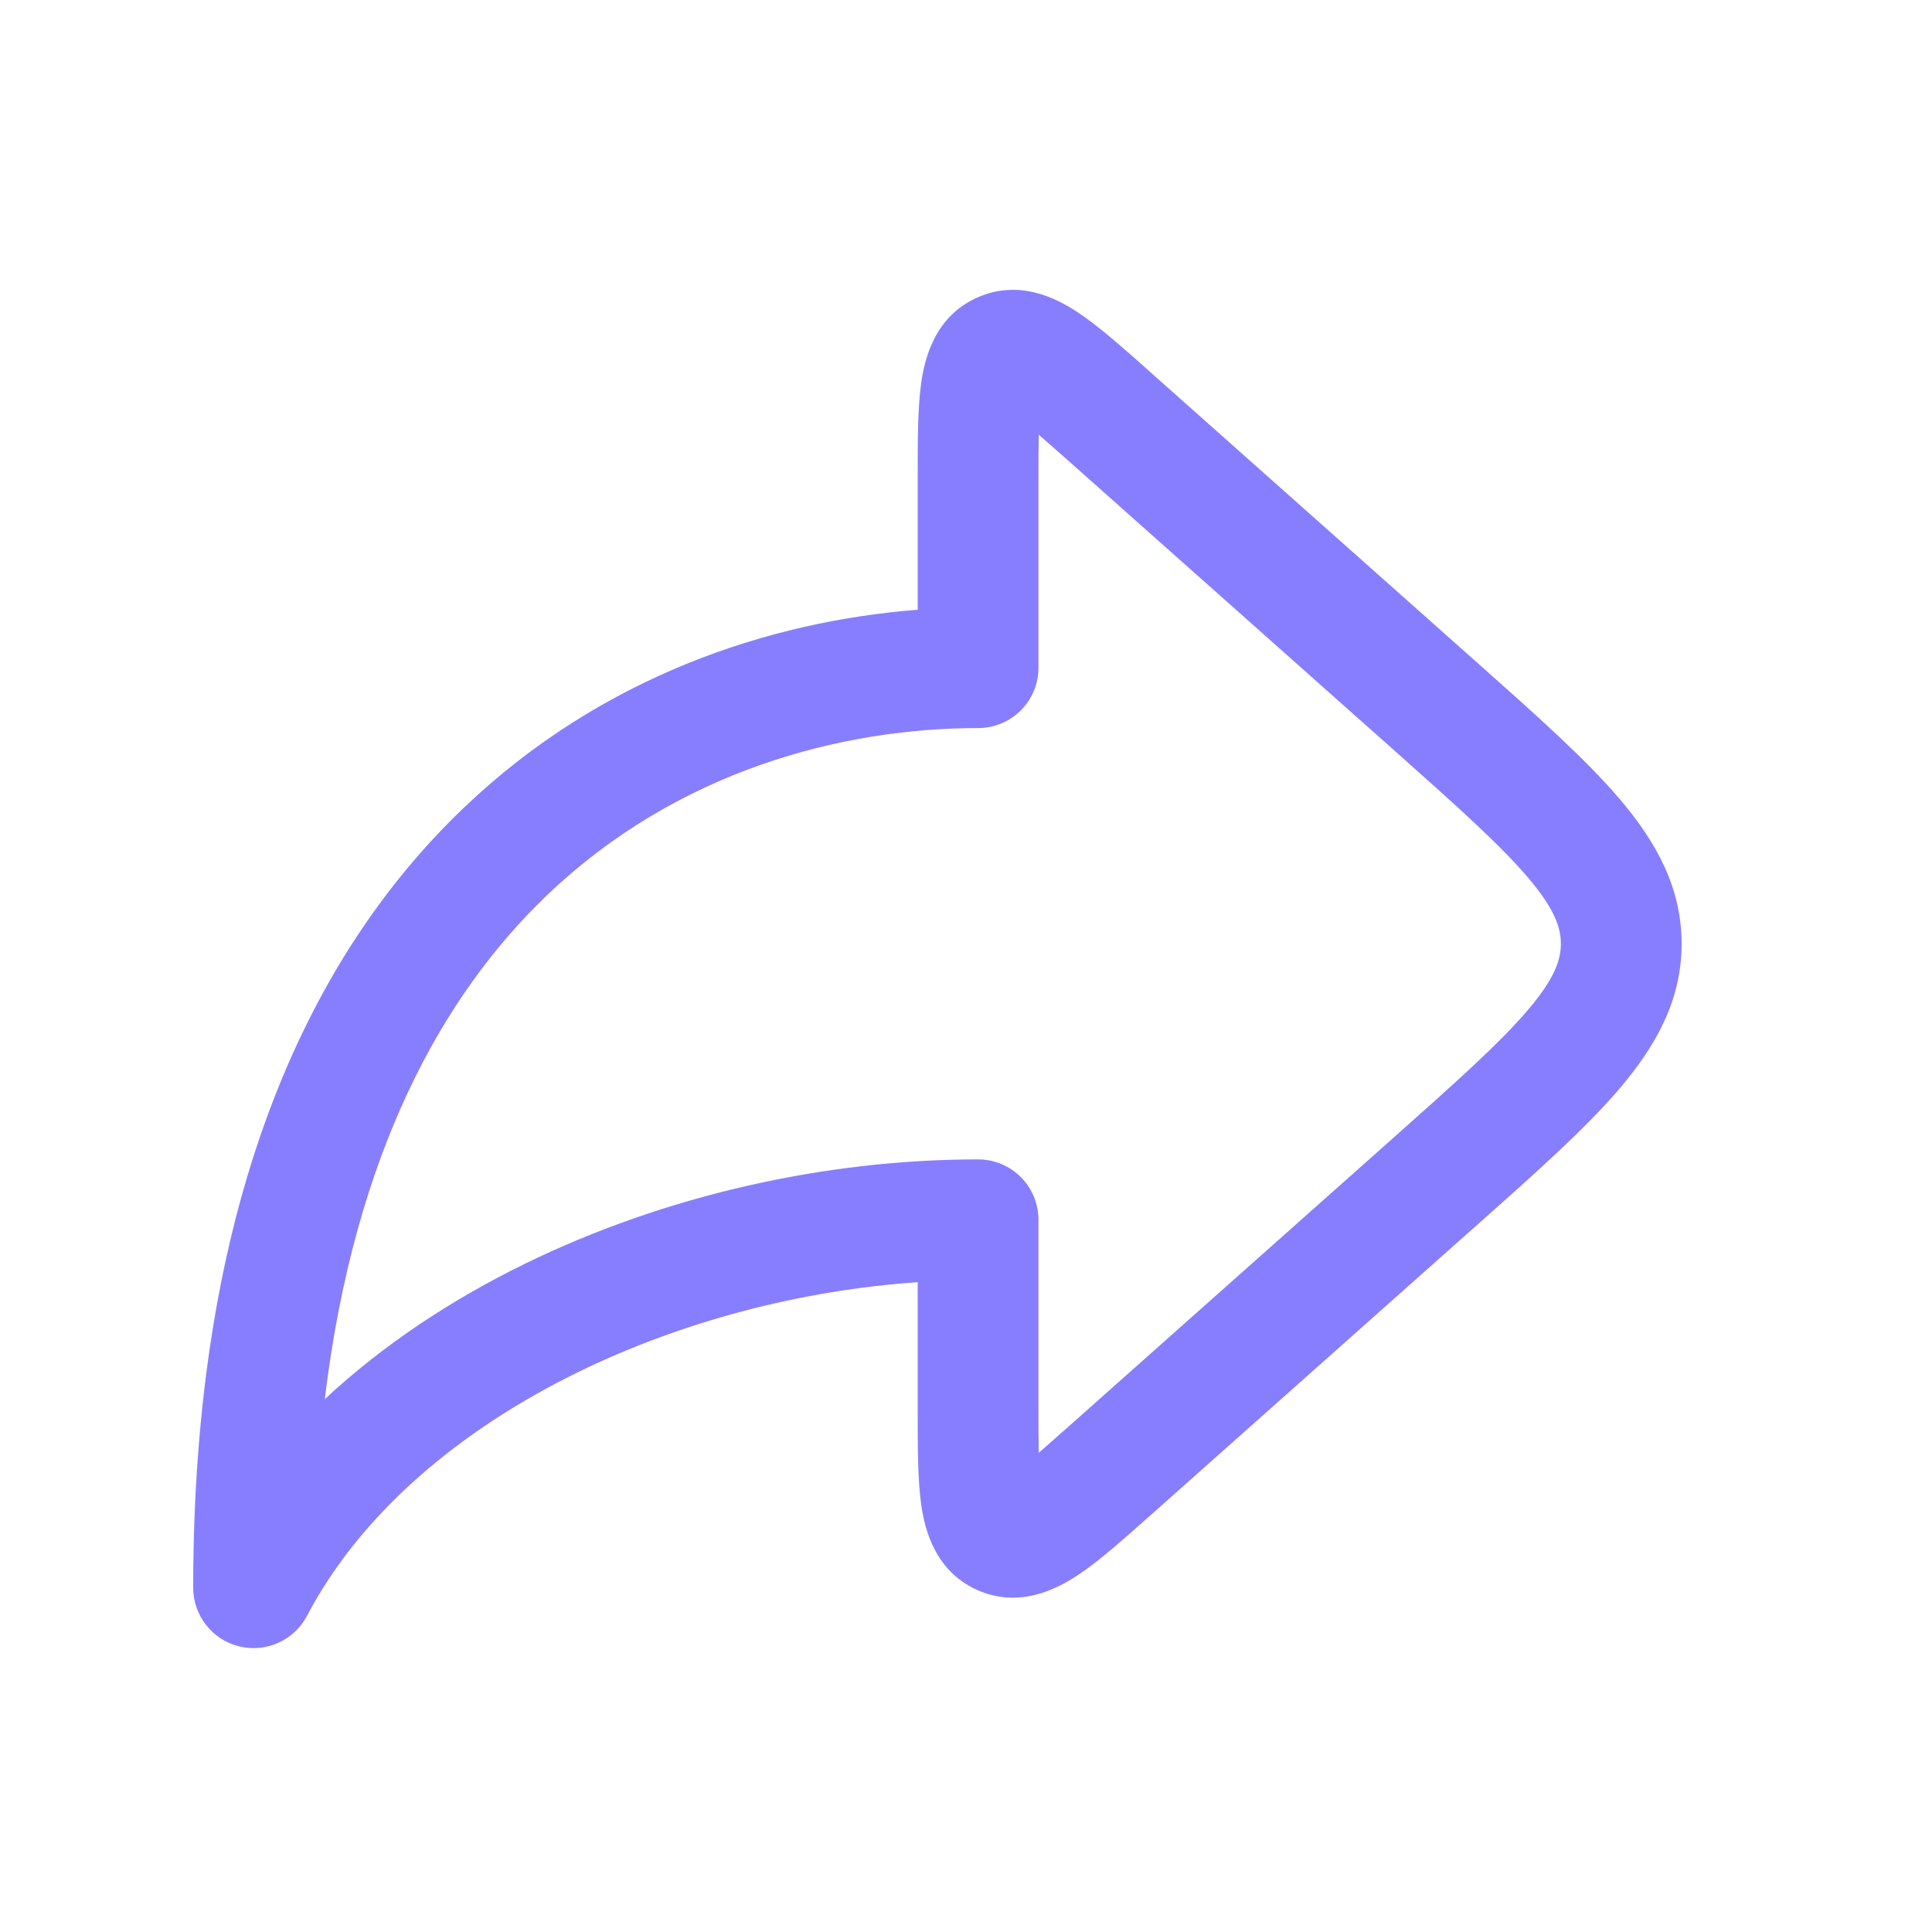
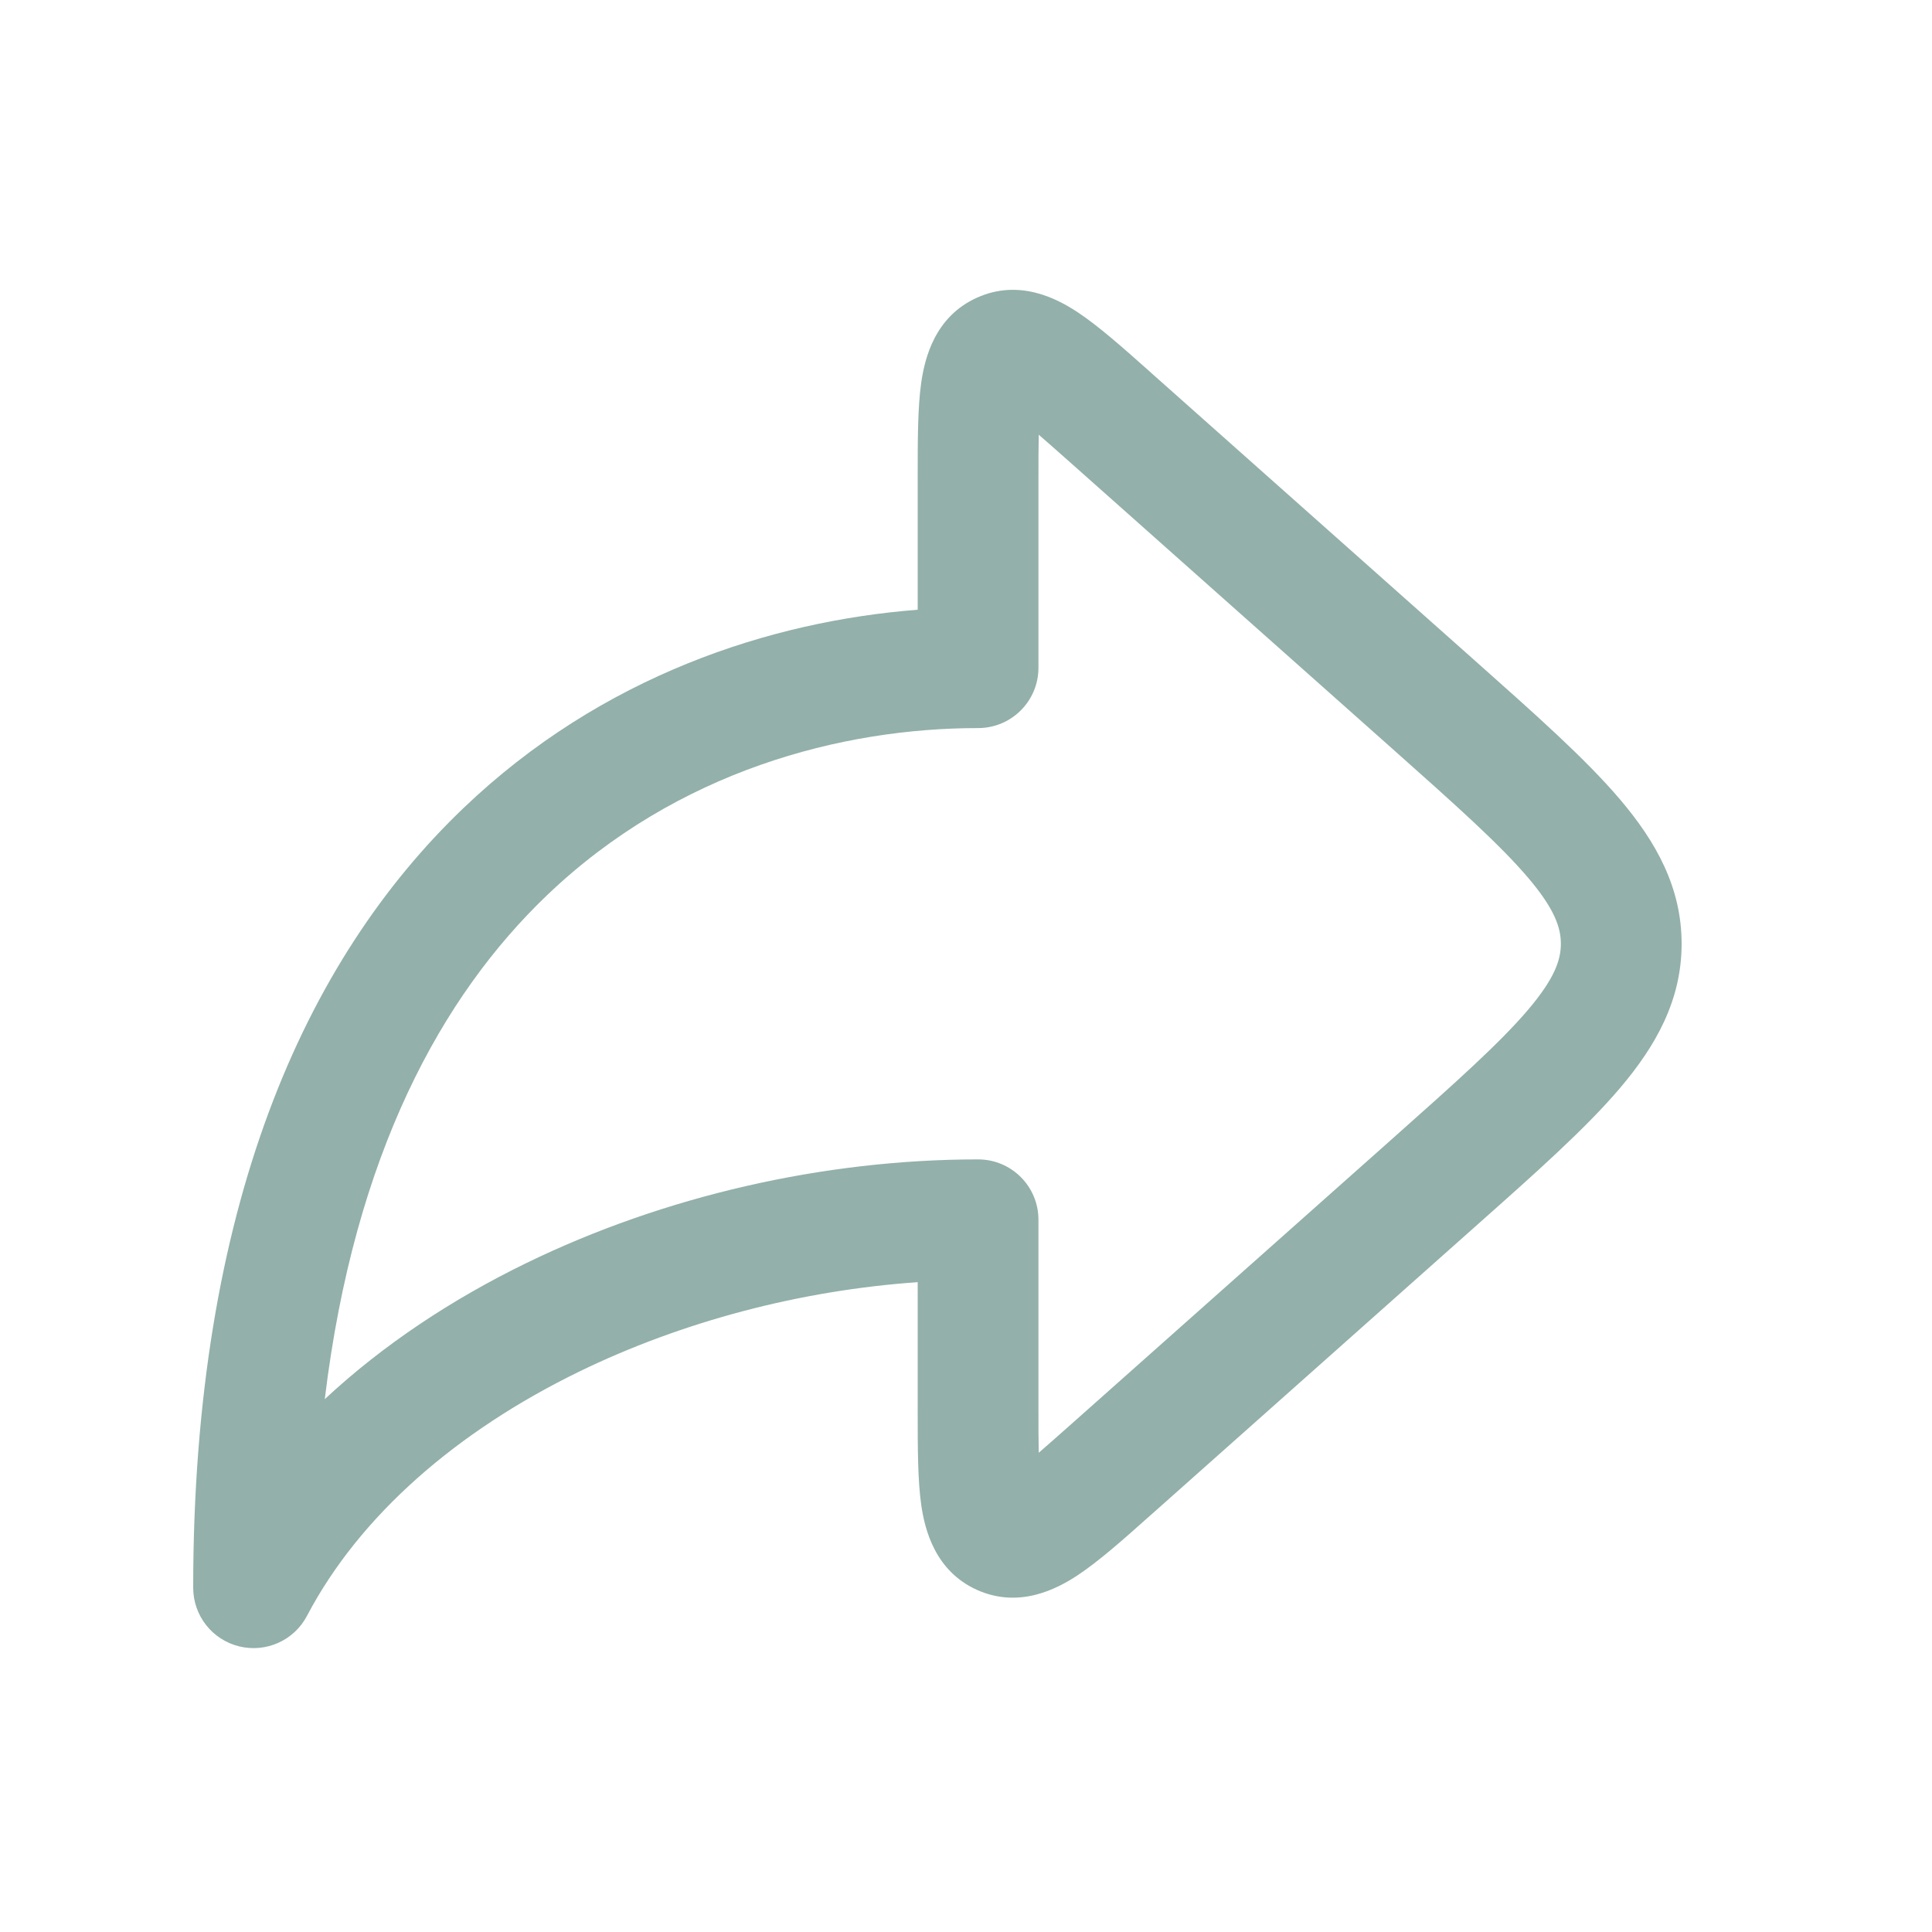
<svg xmlns="http://www.w3.org/2000/svg" width="20" height="20" viewBox="0 0 20 20" fill="none">
-   <path fill-rule="evenodd" clip-rule="evenodd" d="M11.895 3.84C11.906 3.85 11.916 3.859 11.927 3.869L15.272 6.842C15.896 7.397 16.414 7.856 16.769 8.274C17.142 8.713 17.408 9.185 17.408 9.77C17.408 10.354 17.142 10.826 16.769 11.265C16.414 11.683 15.896 12.143 15.272 12.697L11.927 15.671C11.916 15.68 11.906 15.69 11.895 15.699C11.625 15.94 11.372 16.164 11.154 16.308C10.94 16.449 10.551 16.654 10.115 16.459C9.679 16.263 9.574 15.835 9.537 15.582C9.5 15.323 9.5 14.985 9.5 14.624C9.5 14.609 9.5 14.595 9.5 14.581V13.273C8.29 13.357 7.065 13.678 5.993 14.2C4.732 14.815 3.725 15.686 3.178 16.727C3.045 16.981 2.755 17.112 2.475 17.043C2.196 16.974 2 16.724 2 16.436C2 12.502 3.151 9.94 4.797 8.366C6.232 6.993 7.98 6.43 9.5 6.312V4.959C9.5 4.944 9.5 4.93 9.5 4.916C9.5 4.554 9.5 4.216 9.537 3.958C9.574 3.704 9.679 3.276 10.115 3.081C10.551 2.885 10.94 3.09 11.154 3.231C11.372 3.375 11.625 3.6 11.895 3.84ZM10.753 4.5C10.847 4.581 10.959 4.681 11.097 4.803L14.407 7.745C15.075 8.339 15.525 8.741 15.817 9.084C16.097 9.413 16.158 9.606 16.158 9.77C16.158 9.933 16.097 10.126 15.817 10.455C15.525 10.798 15.075 11.2 14.407 11.794L11.097 14.736C10.959 14.858 10.847 14.958 10.753 15.039C10.75 14.915 10.75 14.764 10.75 14.581V12.627C10.75 12.281 10.47 12.002 10.125 12.002C8.531 12.002 6.875 12.38 5.445 13.077C4.679 13.45 3.966 13.921 3.362 14.484C3.669 11.944 4.577 10.306 5.661 9.269C7.011 7.977 8.717 7.537 10.125 7.537C10.47 7.537 10.75 7.258 10.75 6.912V4.959C10.75 4.775 10.75 4.624 10.753 4.5Z" fill="#877EFF" />
+   <path fill-rule="evenodd" clip-rule="evenodd" d="M11.895 3.84C11.906 3.85 11.916 3.859 11.927 3.869L15.272 6.842C15.896 7.397 16.414 7.856 16.769 8.274C17.142 8.713 17.408 9.185 17.408 9.77C17.408 10.354 17.142 10.826 16.769 11.265C16.414 11.683 15.896 12.143 15.272 12.697L11.927 15.671C11.916 15.68 11.906 15.69 11.895 15.699C11.625 15.94 11.372 16.164 11.154 16.308C10.94 16.449 10.551 16.654 10.115 16.459C9.679 16.263 9.574 15.835 9.537 15.582C9.5 15.323 9.5 14.985 9.5 14.624C9.5 14.609 9.5 14.595 9.5 14.581V13.273C8.29 13.357 7.065 13.678 5.993 14.2C4.732 14.815 3.725 15.686 3.178 16.727C3.045 16.981 2.755 17.112 2.475 17.043C2.196 16.974 2 16.724 2 16.436C2 12.502 3.151 9.94 4.797 8.366C6.232 6.993 7.98 6.43 9.5 6.312V4.959C9.5 4.944 9.5 4.93 9.5 4.916C9.5 4.554 9.5 4.216 9.537 3.958C9.574 3.704 9.679 3.276 10.115 3.081C10.551 2.885 10.94 3.09 11.154 3.231C11.372 3.375 11.625 3.6 11.895 3.84ZM10.753 4.5C10.847 4.581 10.959 4.681 11.097 4.803L14.407 7.745C15.075 8.339 15.525 8.741 15.817 9.084C16.097 9.413 16.158 9.606 16.158 9.77C16.158 9.933 16.097 10.126 15.817 10.455C15.525 10.798 15.075 11.2 14.407 11.794L11.097 14.736C10.959 14.858 10.847 14.958 10.753 15.039C10.75 14.915 10.75 14.764 10.75 14.581V12.627C10.75 12.281 10.47 12.002 10.125 12.002C8.531 12.002 6.875 12.38 5.445 13.077C4.679 13.45 3.966 13.921 3.362 14.484C3.669 11.944 4.577 10.306 5.661 9.269C7.011 7.977 8.717 7.537 10.125 7.537C10.47 7.537 10.75 7.258 10.75 6.912V4.959C10.75 4.775 10.75 4.624 10.753 4.5Z" fill="#93b0aa" />
</svg>
